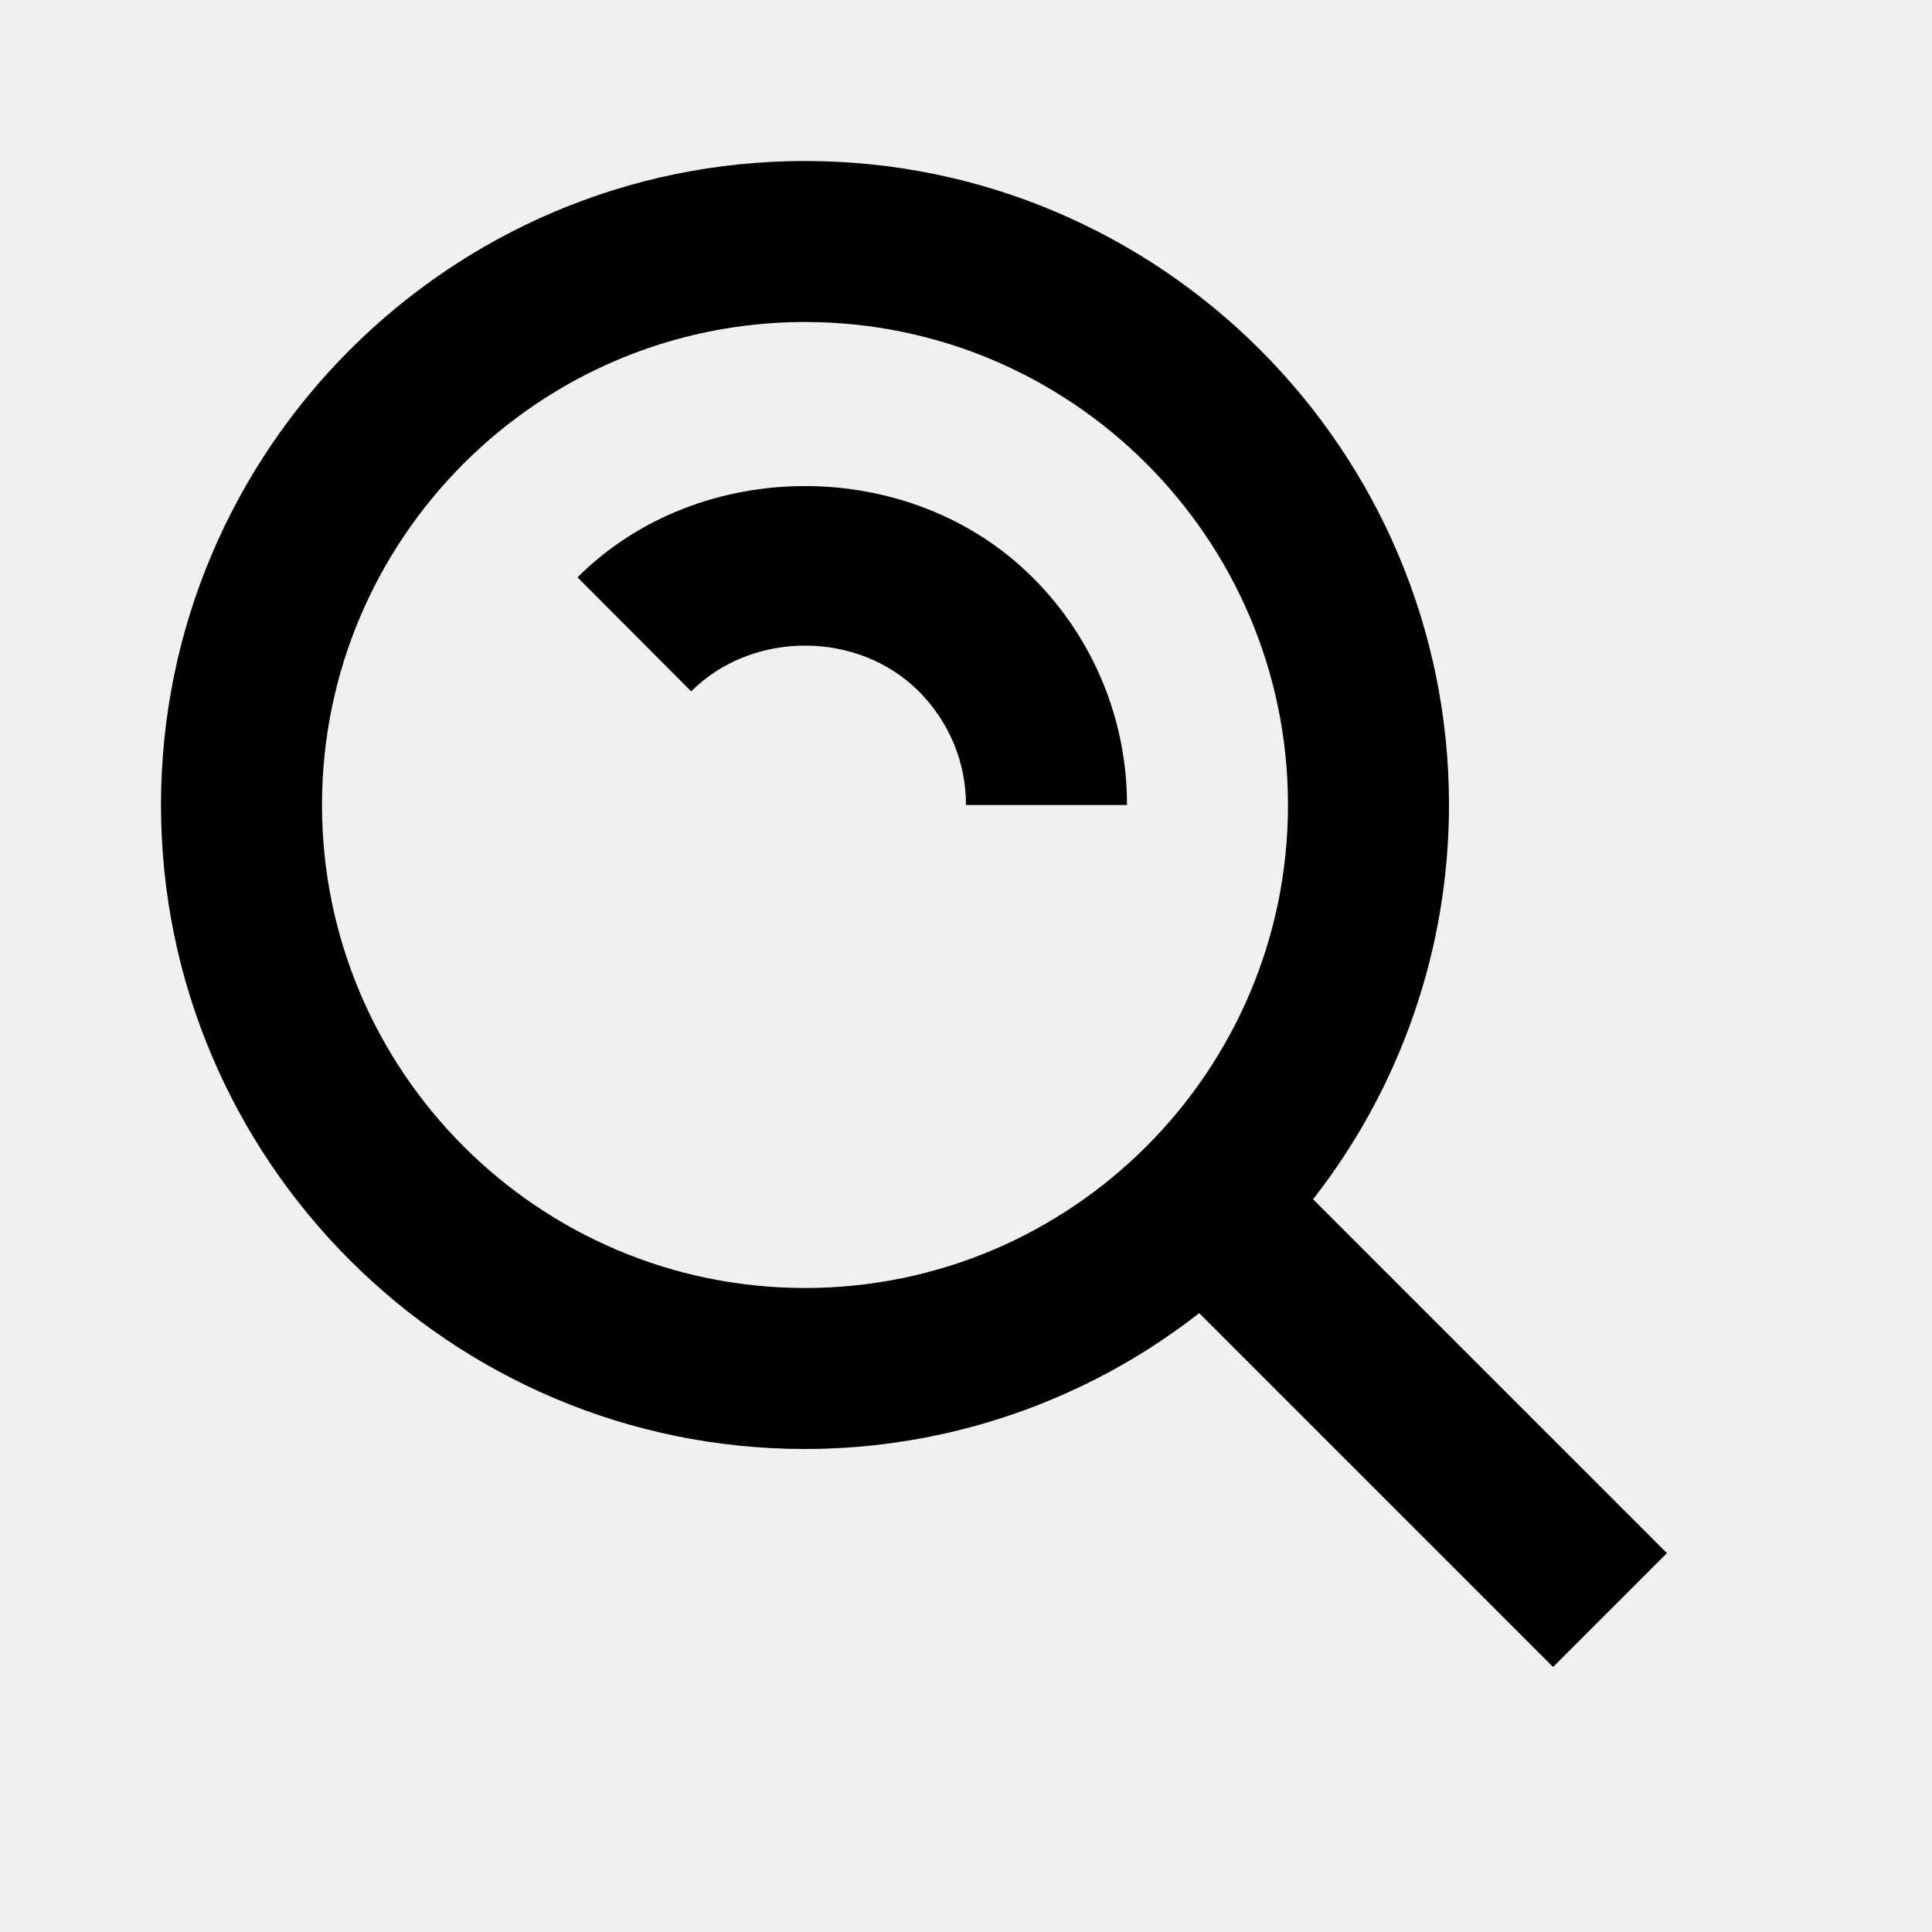
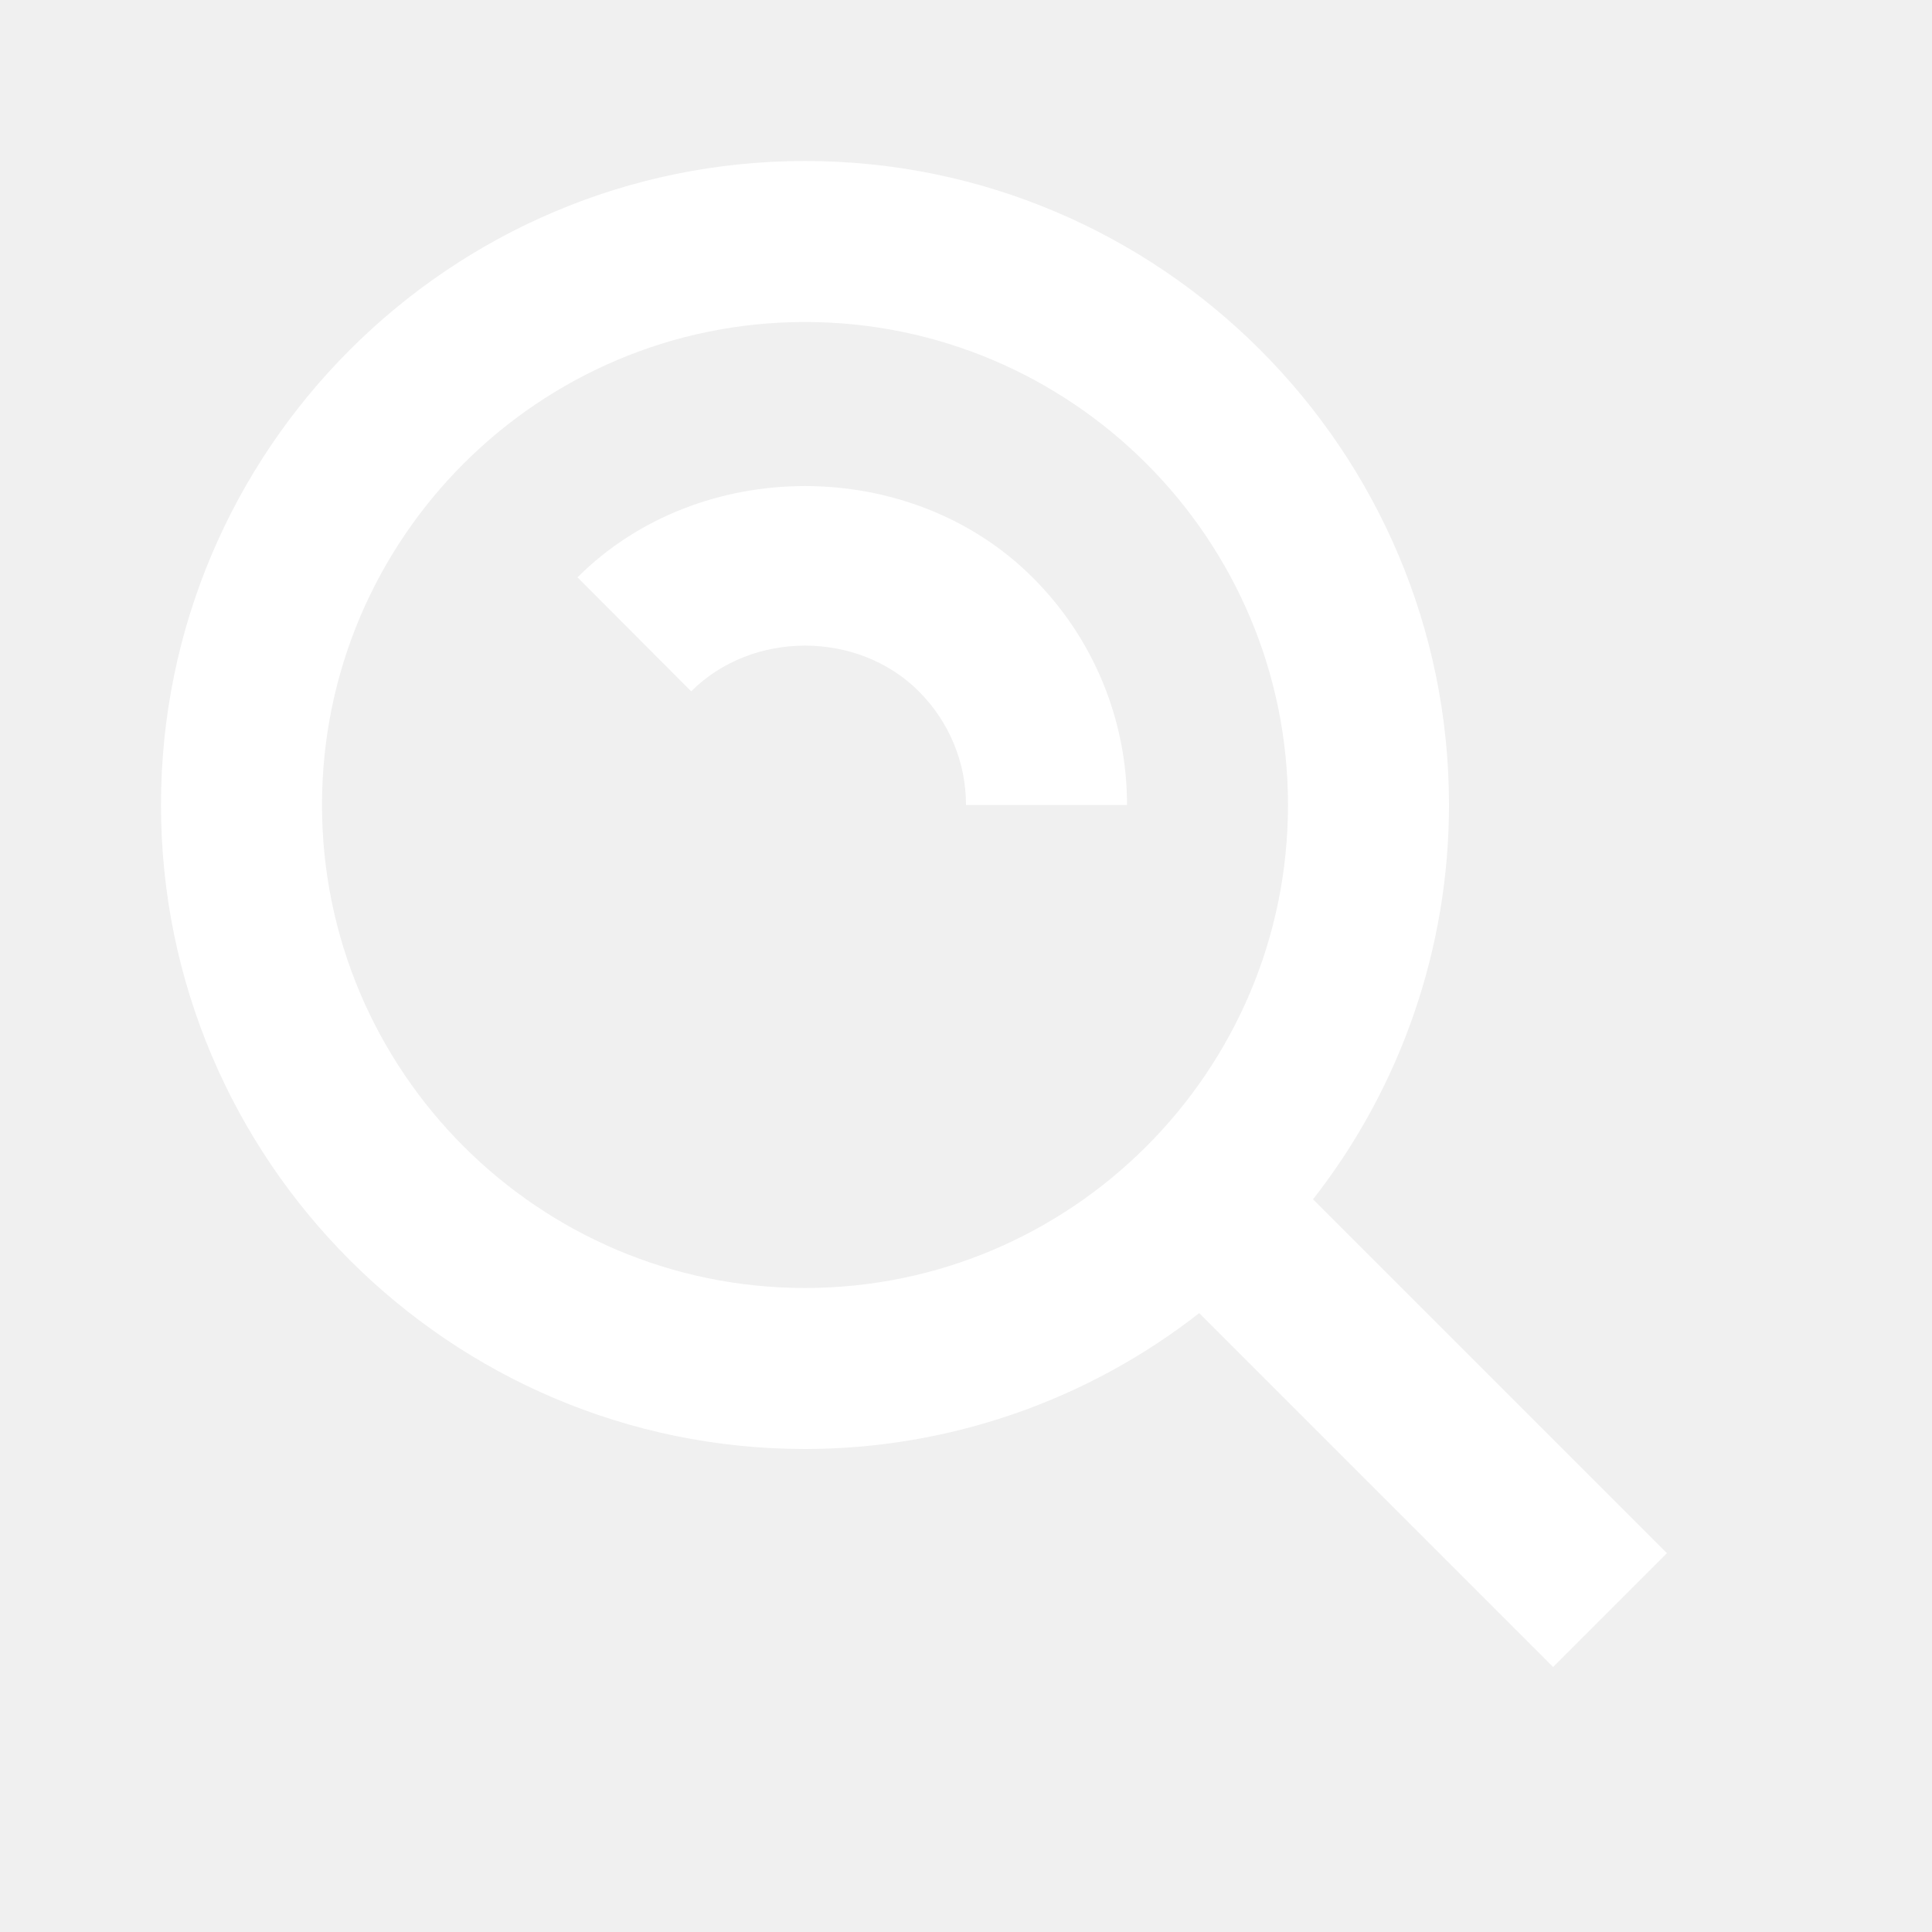
- <svg xmlns="http://www.w3.org/2000/svg" width="24" height="24" viewBox="0 0 24 24">
+ <svg xmlns="http://www.w3.org/2000/svg" fill="#fff" width="24" height="24" viewBox="0 0 24 24">
  <path d="M10 18a7.952 7.952 0 0 0 4.897-1.688l4.396 4.396 1.414-1.414-4.396-4.396A7.952 7.952 0 0 0 18 10c0-4.411-3.589-8-8-8s-8 3.589-8 8 3.589 8 8 8zm0-14c3.309 0 6 2.691 6 6s-2.691 6-6 6-6-2.691-6-6 2.691-6 6-6z" />
  <path d="M11.412 8.586c.379.38.588.882.588 1.414h2a3.977 3.977 0 0 0-1.174-2.828c-1.514-1.512-4.139-1.512-5.652 0l1.412 1.416c.76-.758 2.07-.756 2.826-.002z" />
</svg>
